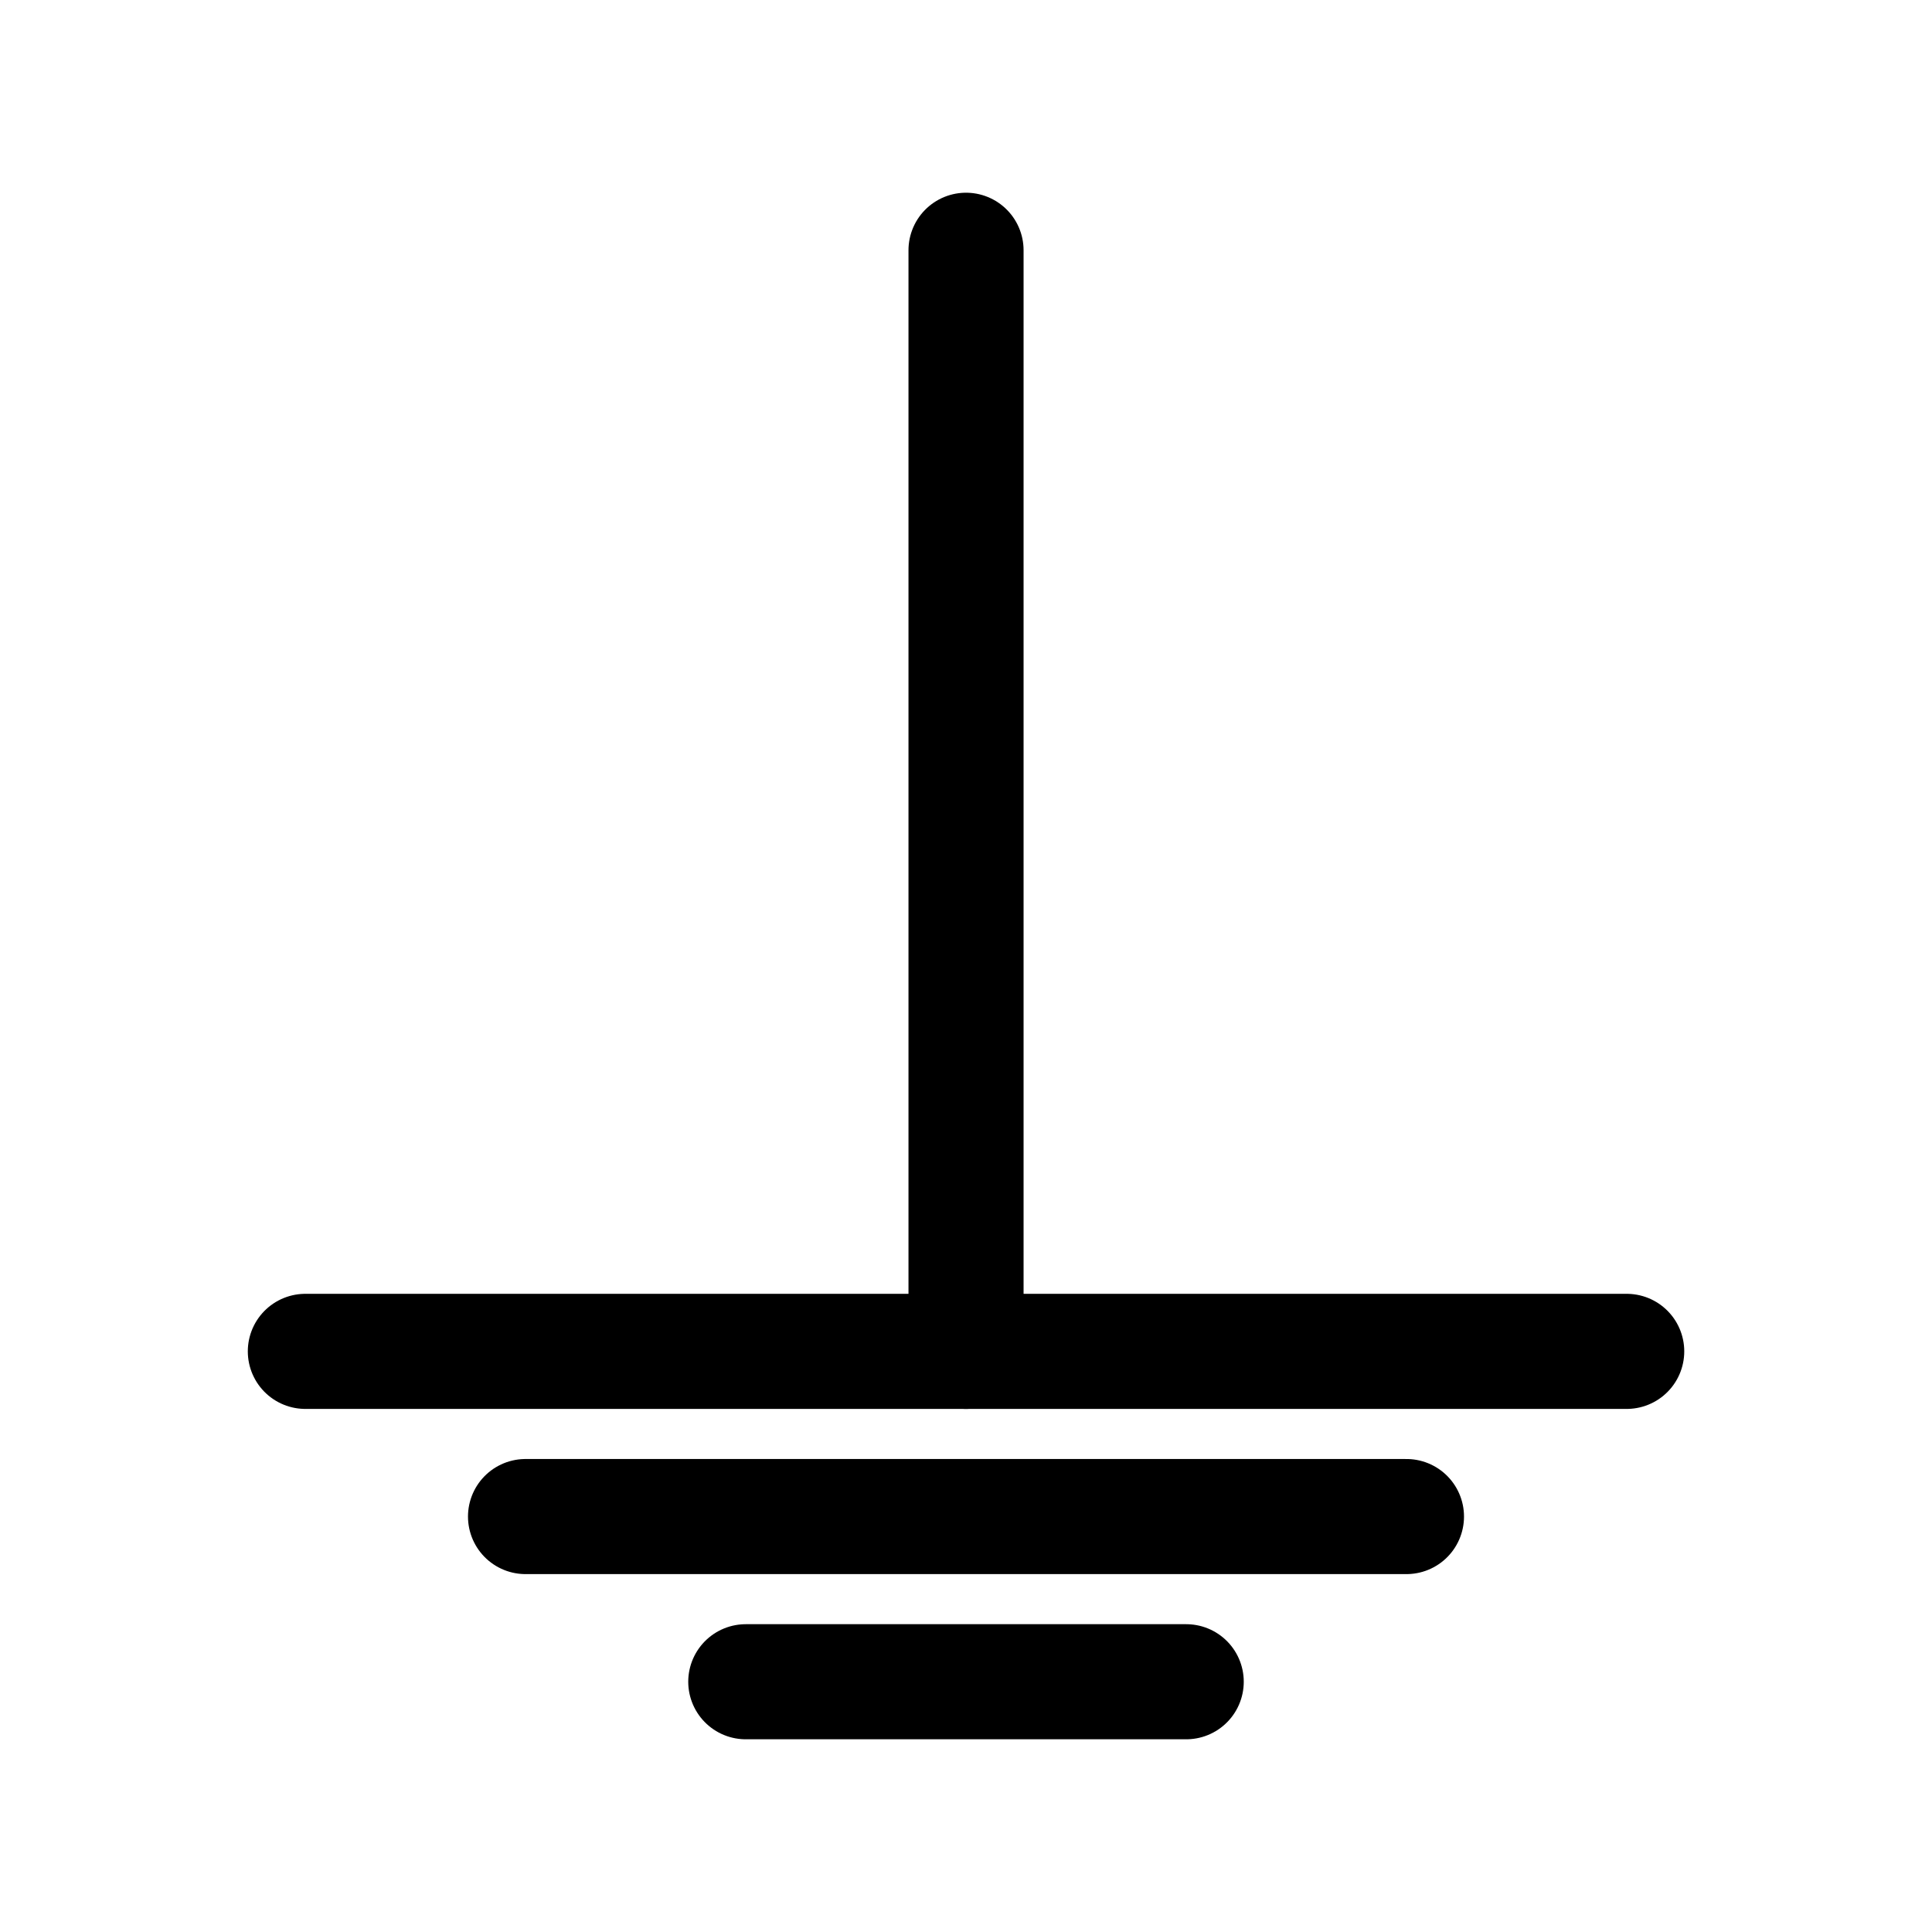
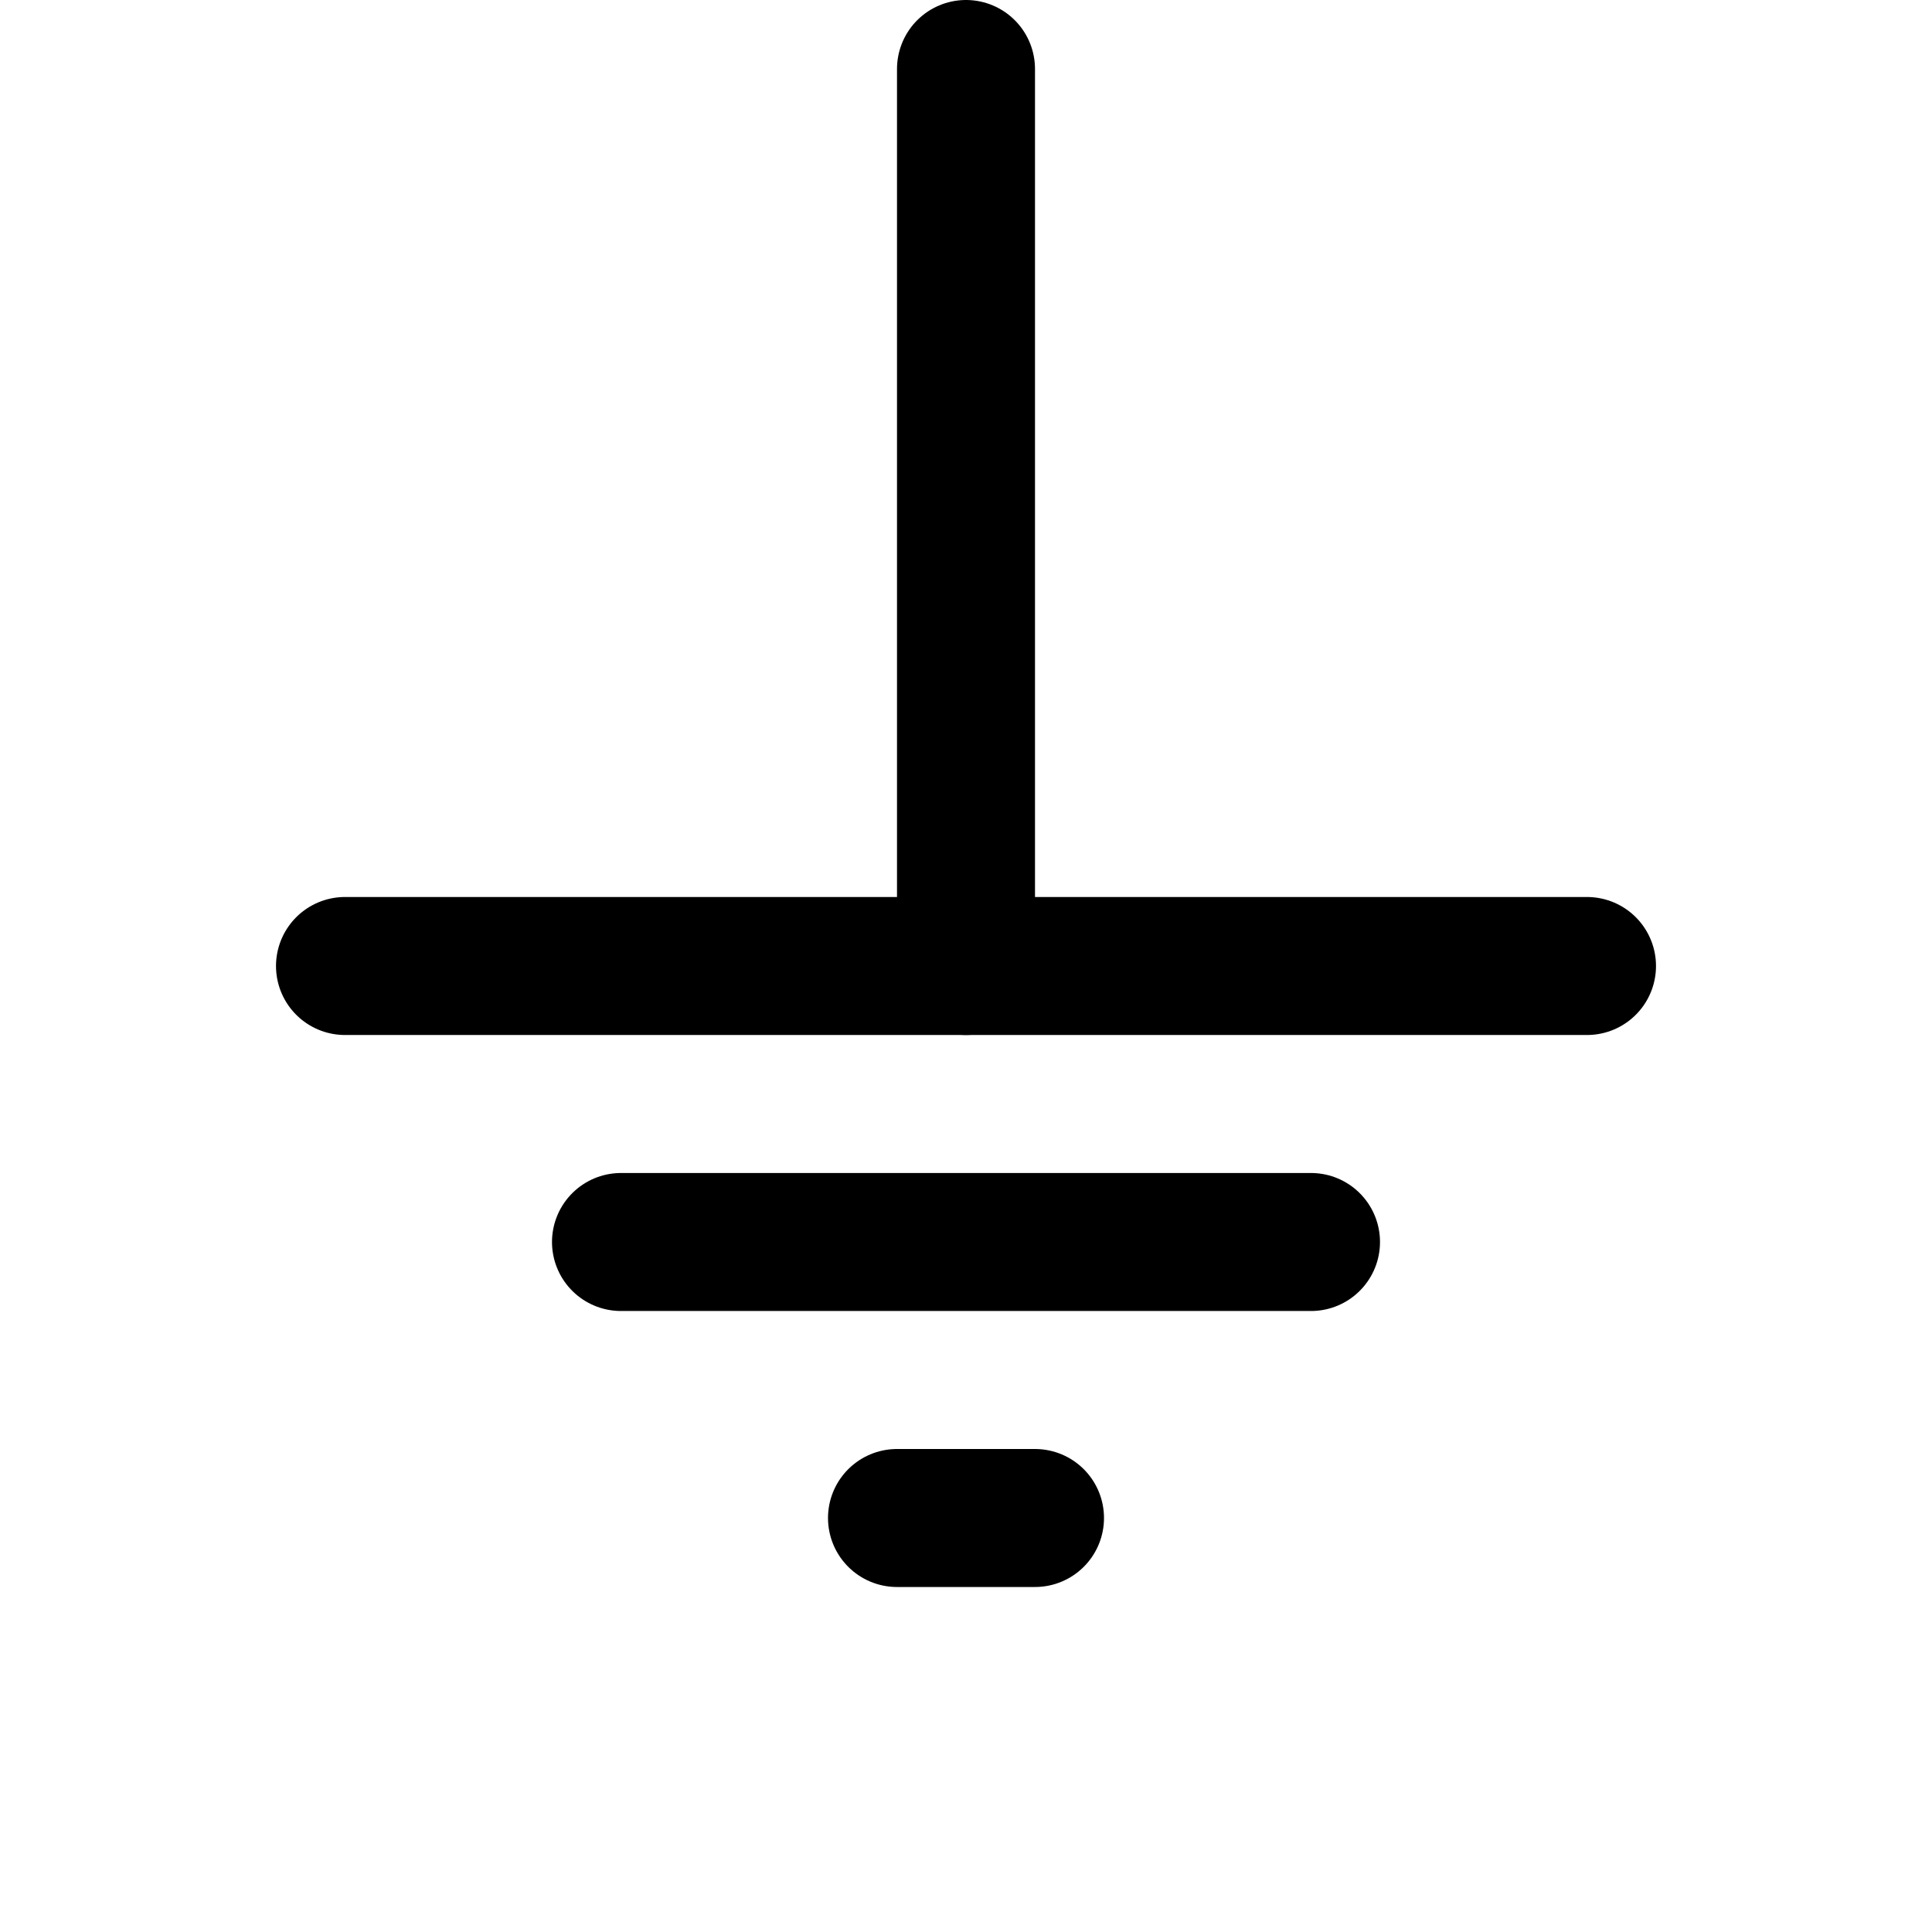
- <svg xmlns="http://www.w3.org/2000/svg" version="1.1" viewBox="0 0 28 28">
-   <g transform="translate(2.235637,1.2)">
-     <g transform="matrix(1.089549,0,0,1.089549,6.589597,110.0483)" stroke-width=".918">
-       <g transform="matrix(.9178112 0 0 .9178112 -7.058713 -100.7392)" fill="none" stroke="#000" stroke-linecap="round" stroke-linejoin="round" stroke-width="1.668">
-         <path d="m3.291 18.097h19.15" />
-         <path d="m6.482 20.491h12.767" />
-         <path d="m16.057 22.885h-6.383" />
-         <path d="m12.866 18.097v-15.958" />
-       </g>
-     </g>
-   </g>
+ <svg xmlns="http://www.w3.org/2000/svg" viewBox="0 0 28 28">
+   <line x1="14" y1="1" x2="14" y2="14" stroke="currentColor" stroke-width="2" stroke-linecap="round" />
+   <line x1="5" y1="14" x2="23" y2="14" stroke="currentColor" stroke-width="2" stroke-linecap="round" />
+   <line x1="9" y1="18" x2="19" y2="18" stroke="currentColor" stroke-width="2" stroke-linecap="round" />
+   <line x1="13" y1="22" x2="15" y2="22" stroke="currentColor" stroke-width="2" stroke-linecap="round" />
</svg>
